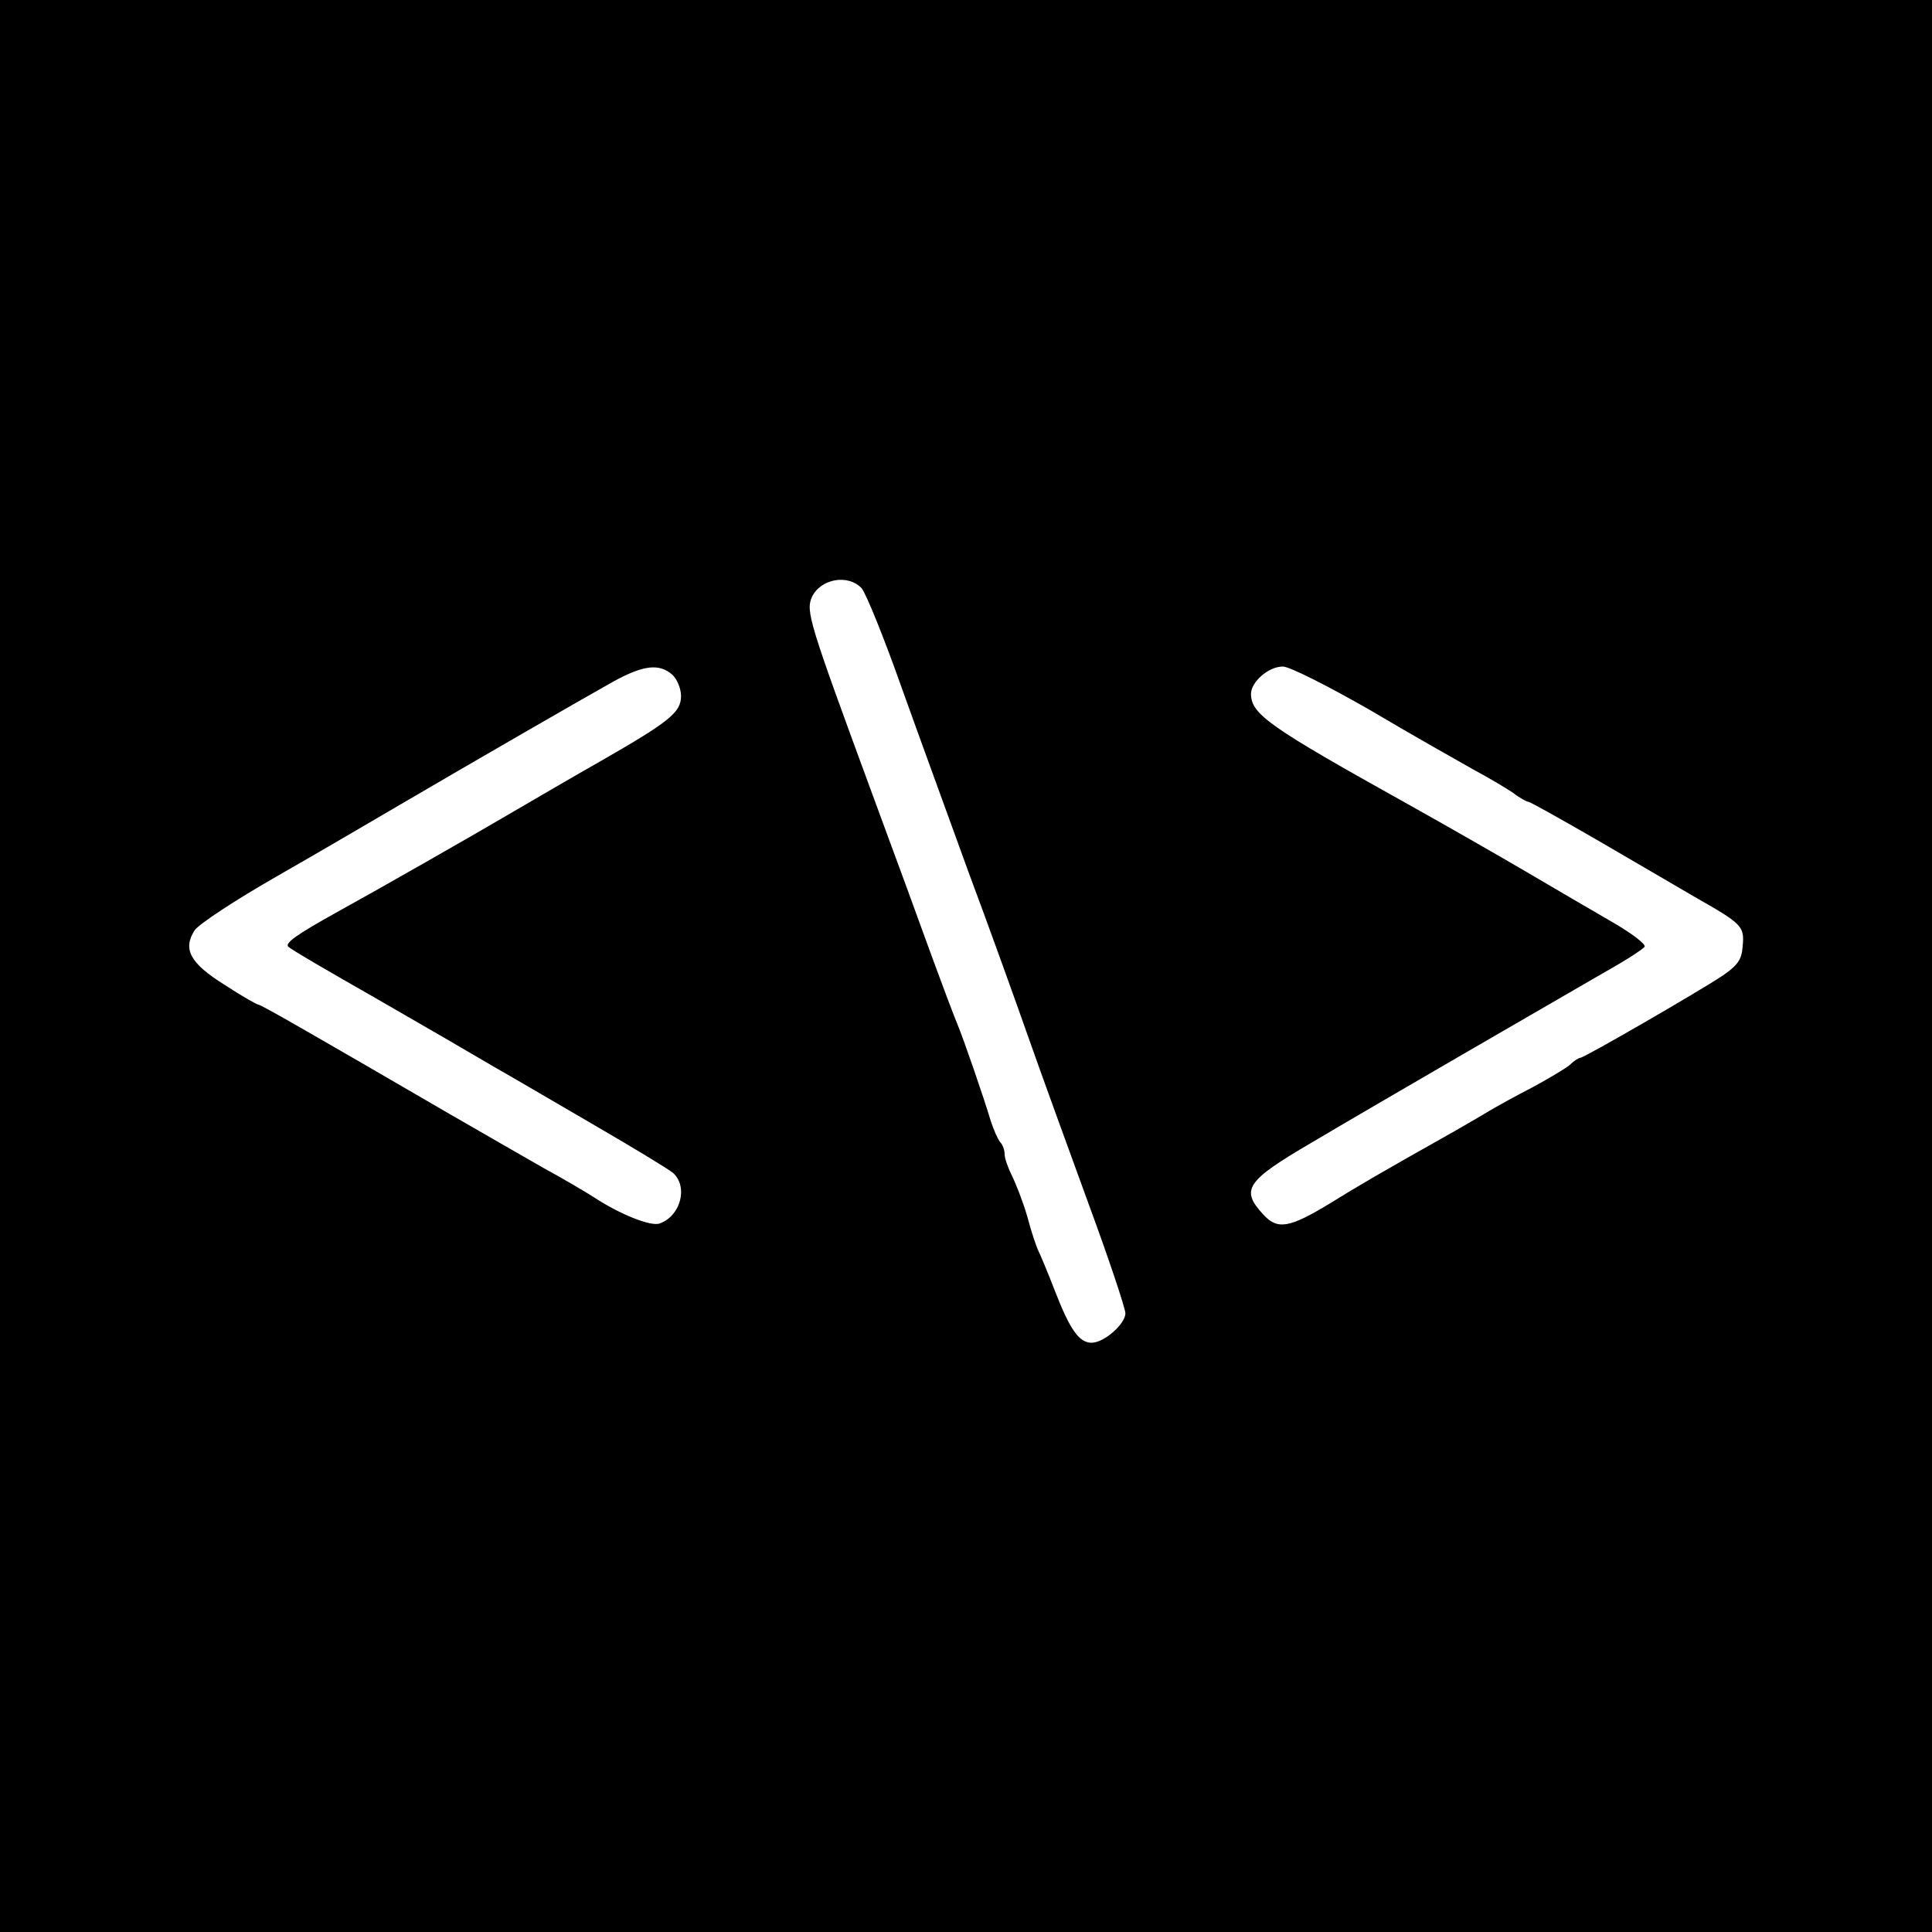
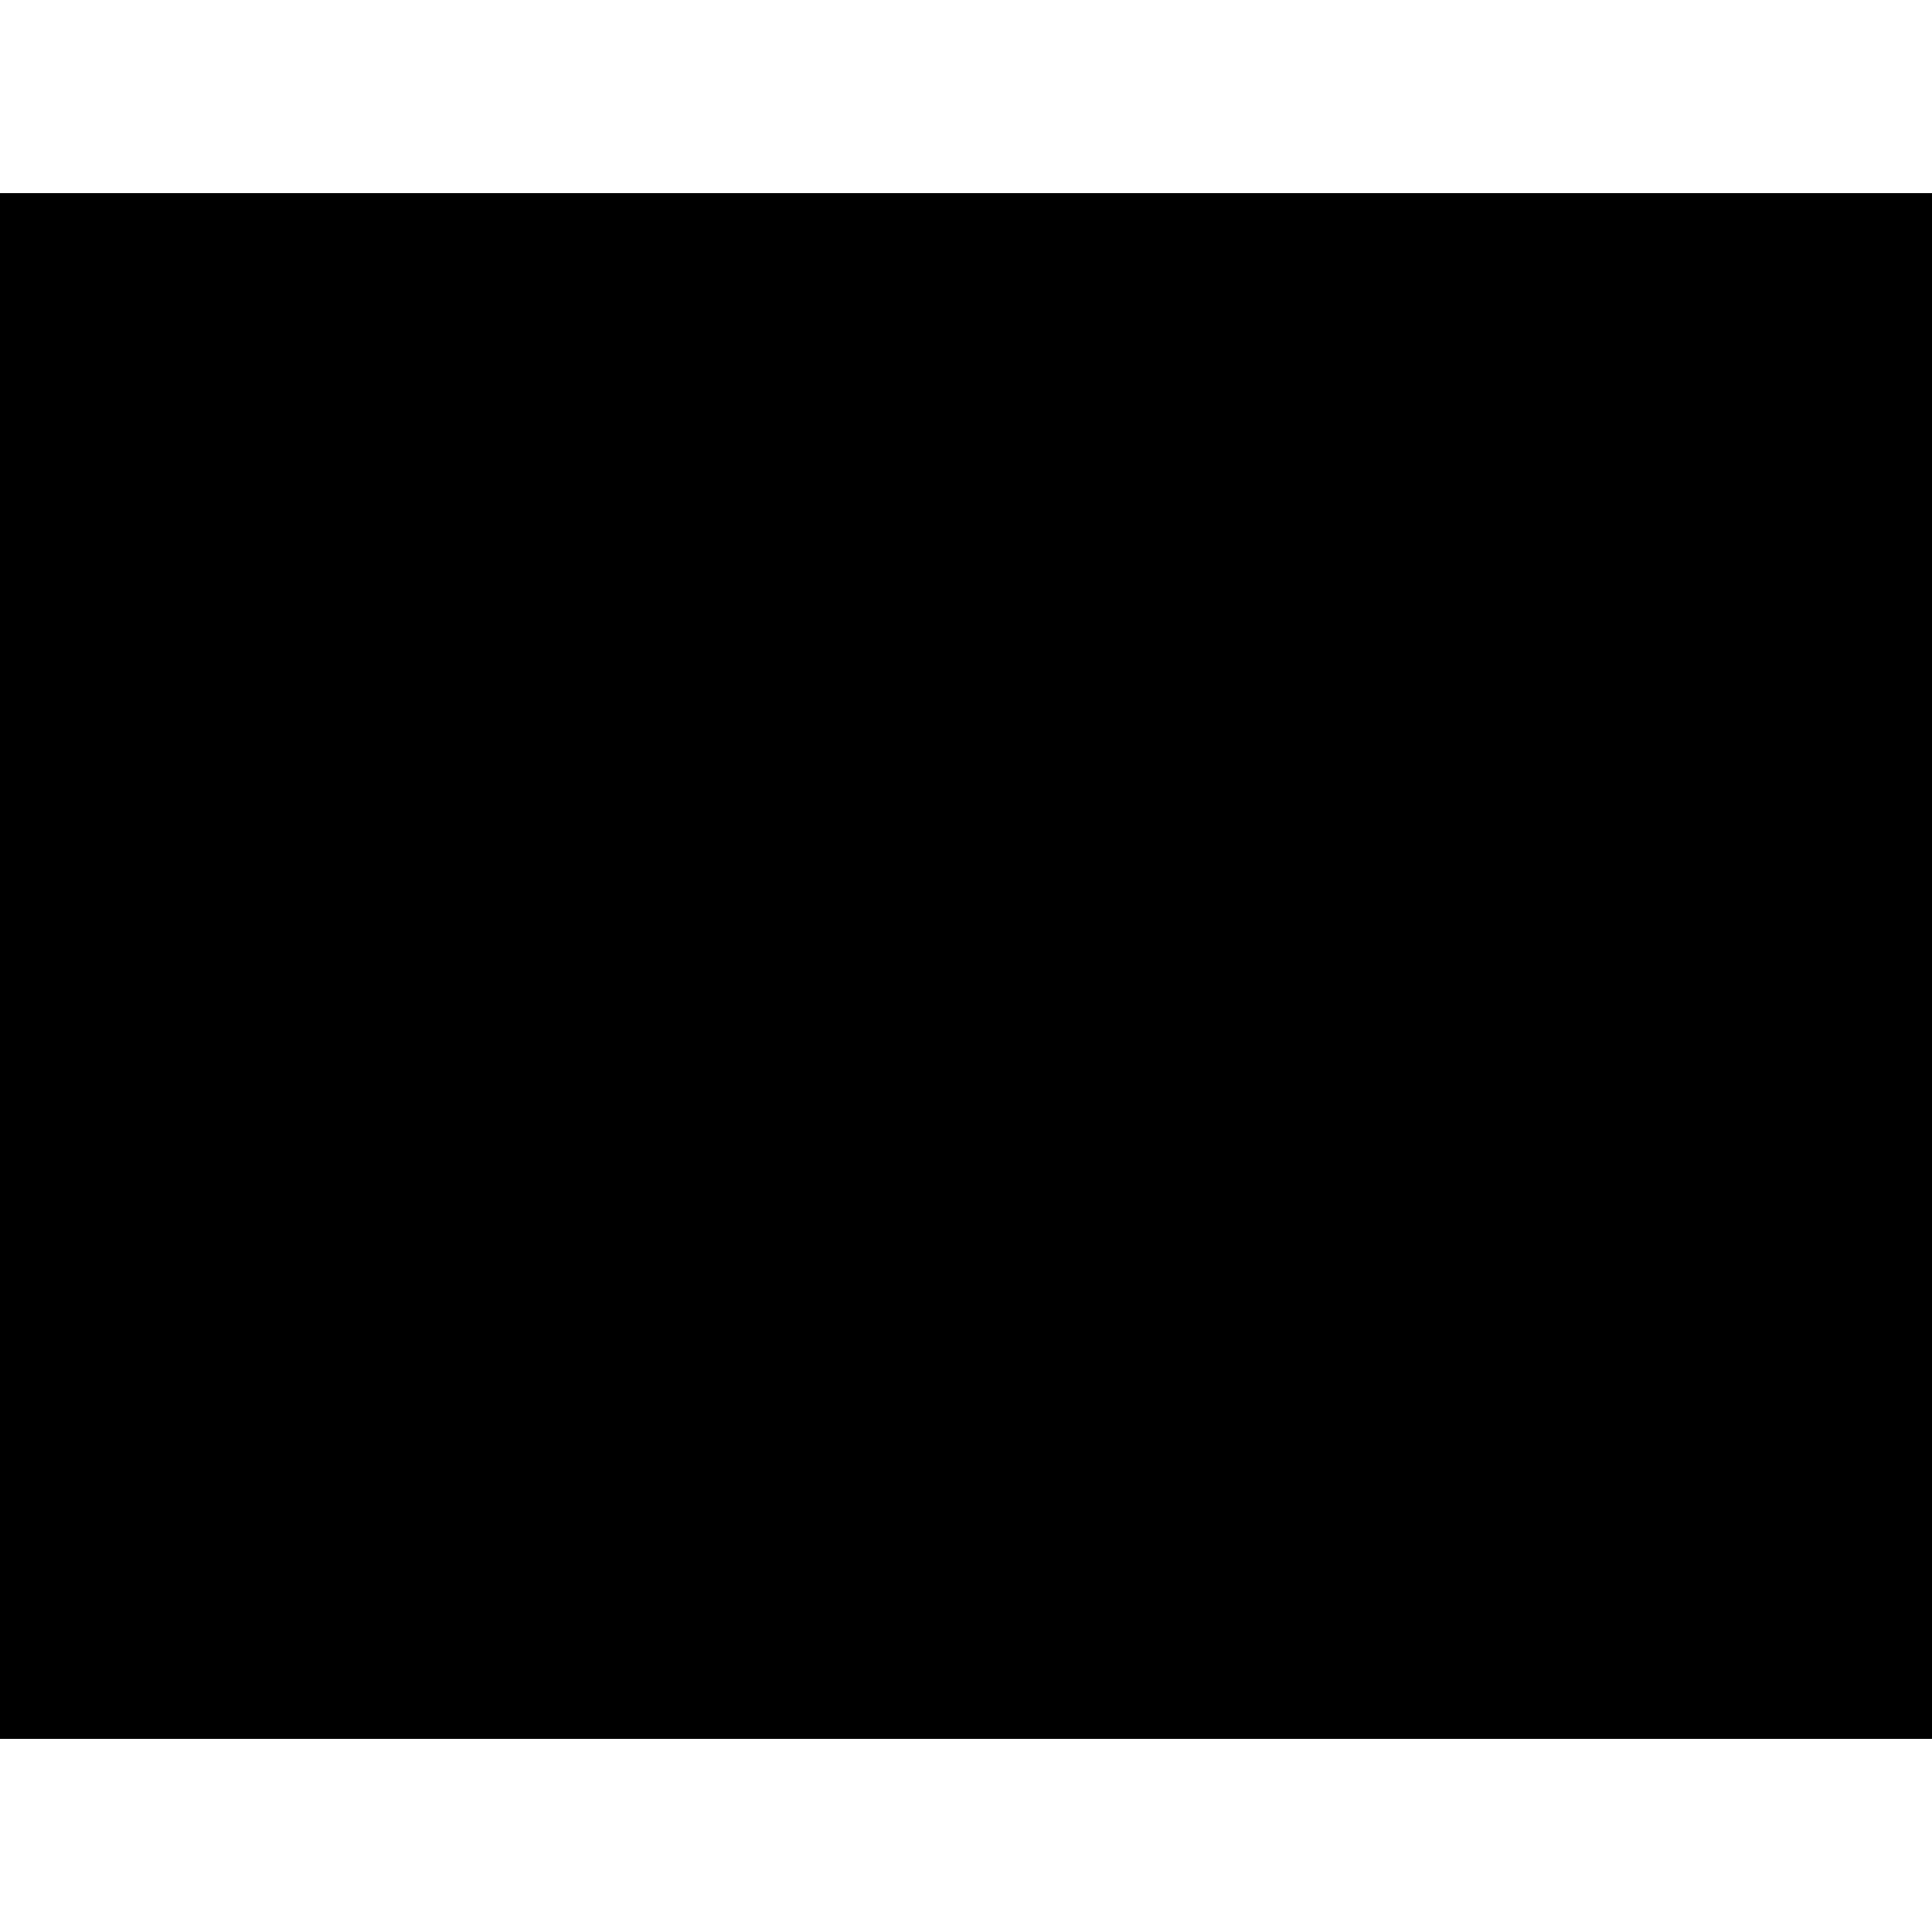
- <svg xmlns="http://www.w3.org/2000/svg" version="1.0" width="400pt" height="400pt" viewBox="0 0 400 400" preserveAspectRatio="xMidYMid meet">
-   <g transform="translate(0,400) scale(0.1,-0.1)" fill="#000000" stroke="none">
-     <path d="M0 2000 l0 -2000 2000 0 2000 0 0 2000 0 2000 -2000 0 -2000 0 0 -2000z m1784 782 c9 -11 45 -99 80 -198 35 -98 99 -273 141 -389 43 -115 99 -271 125 -345 26 -74 82 -228 124 -343 42 -114 76 -216 76 -226 0 -22 -44 -61 -70 -61 -26 0 -45 28 -75 105 -15 39 -31 77 -35 85 -4 8 -15 40 -23 71 -9 31 -24 69 -32 85 -8 16 -15 36 -15 44 0 9 -4 20 -9 25 -5 6 -14 26 -20 45 -14 47 -56 169 -69 200 -6 14 -29 75 -51 135 -22 61 -78 214 -125 341 -131 356 -138 378 -125 408 18 38 75 48 103 18z m-392 -179 c10 -9 18 -29 18 -44 0 -34 -24 -53 -165 -134 -55 -31 -140 -81 -190 -110 -85 -50 -273 -157 -360 -205 -81 -45 -106 -63 -98 -70 4 -5 85 -52 178 -105 94 -54 206 -119 250 -145 44 -25 141 -82 215 -125 74 -43 143 -85 153 -93 32 -28 17 -89 -27 -105 -18 -7 -83 19 -136 54 -14 9 -61 37 -105 61 -44 25 -134 77 -200 115 -294 171 -385 223 -390 223 -3 0 -35 18 -70 41 -72 45 -87 74 -62 113 9 13 85 63 169 111 84 48 200 116 258 150 140 82 372 216 440 254 62 34 95 38 122 14z m1446 -74 c86 -51 182 -105 212 -122 30 -16 67 -38 82 -48 14 -11 29 -19 32 -19 4 0 66 -35 139 -77 72 -42 165 -96 204 -119 100 -57 105 -61 101 -103 -2 -29 -11 -40 -43 -62 -50 -33 -285 -169 -293 -169 -3 0 -13 -6 -21 -14 -9 -8 -43 -28 -76 -46 -33 -17 -73 -39 -90 -49 -16 -10 -48 -28 -70 -41 -160 -90 -206 -117 -259 -150 -87 -53 -111 -57 -141 -24 -47 51 -35 69 100 148 133 79 510 297 607 353 43 24 80 48 83 53 3 5 -27 28 -67 51 -40 23 -120 70 -178 104 -58 34 -168 97 -245 140 -289 161 -324 186 -325 228 0 25 36 57 66 57 14 0 95 -41 182 -91z" />
+ <svg xmlns="http://www.w3.org/2000/svg" version="1.0" width="1280pt" height="1280pt" viewBox="0 0 1280 1280" preserveAspectRatio="xMidYMid meet">
+   <g transform="translate(0,1280) scale(0.1,-0.1)" fill="#000000" stroke="none">
+     <path d="M0 6400 l0 -5120 6400 0 6400 0 0 5120 0 5120 -6400 0 -6400 0 0 -5120z" />
  </g>
</svg>
